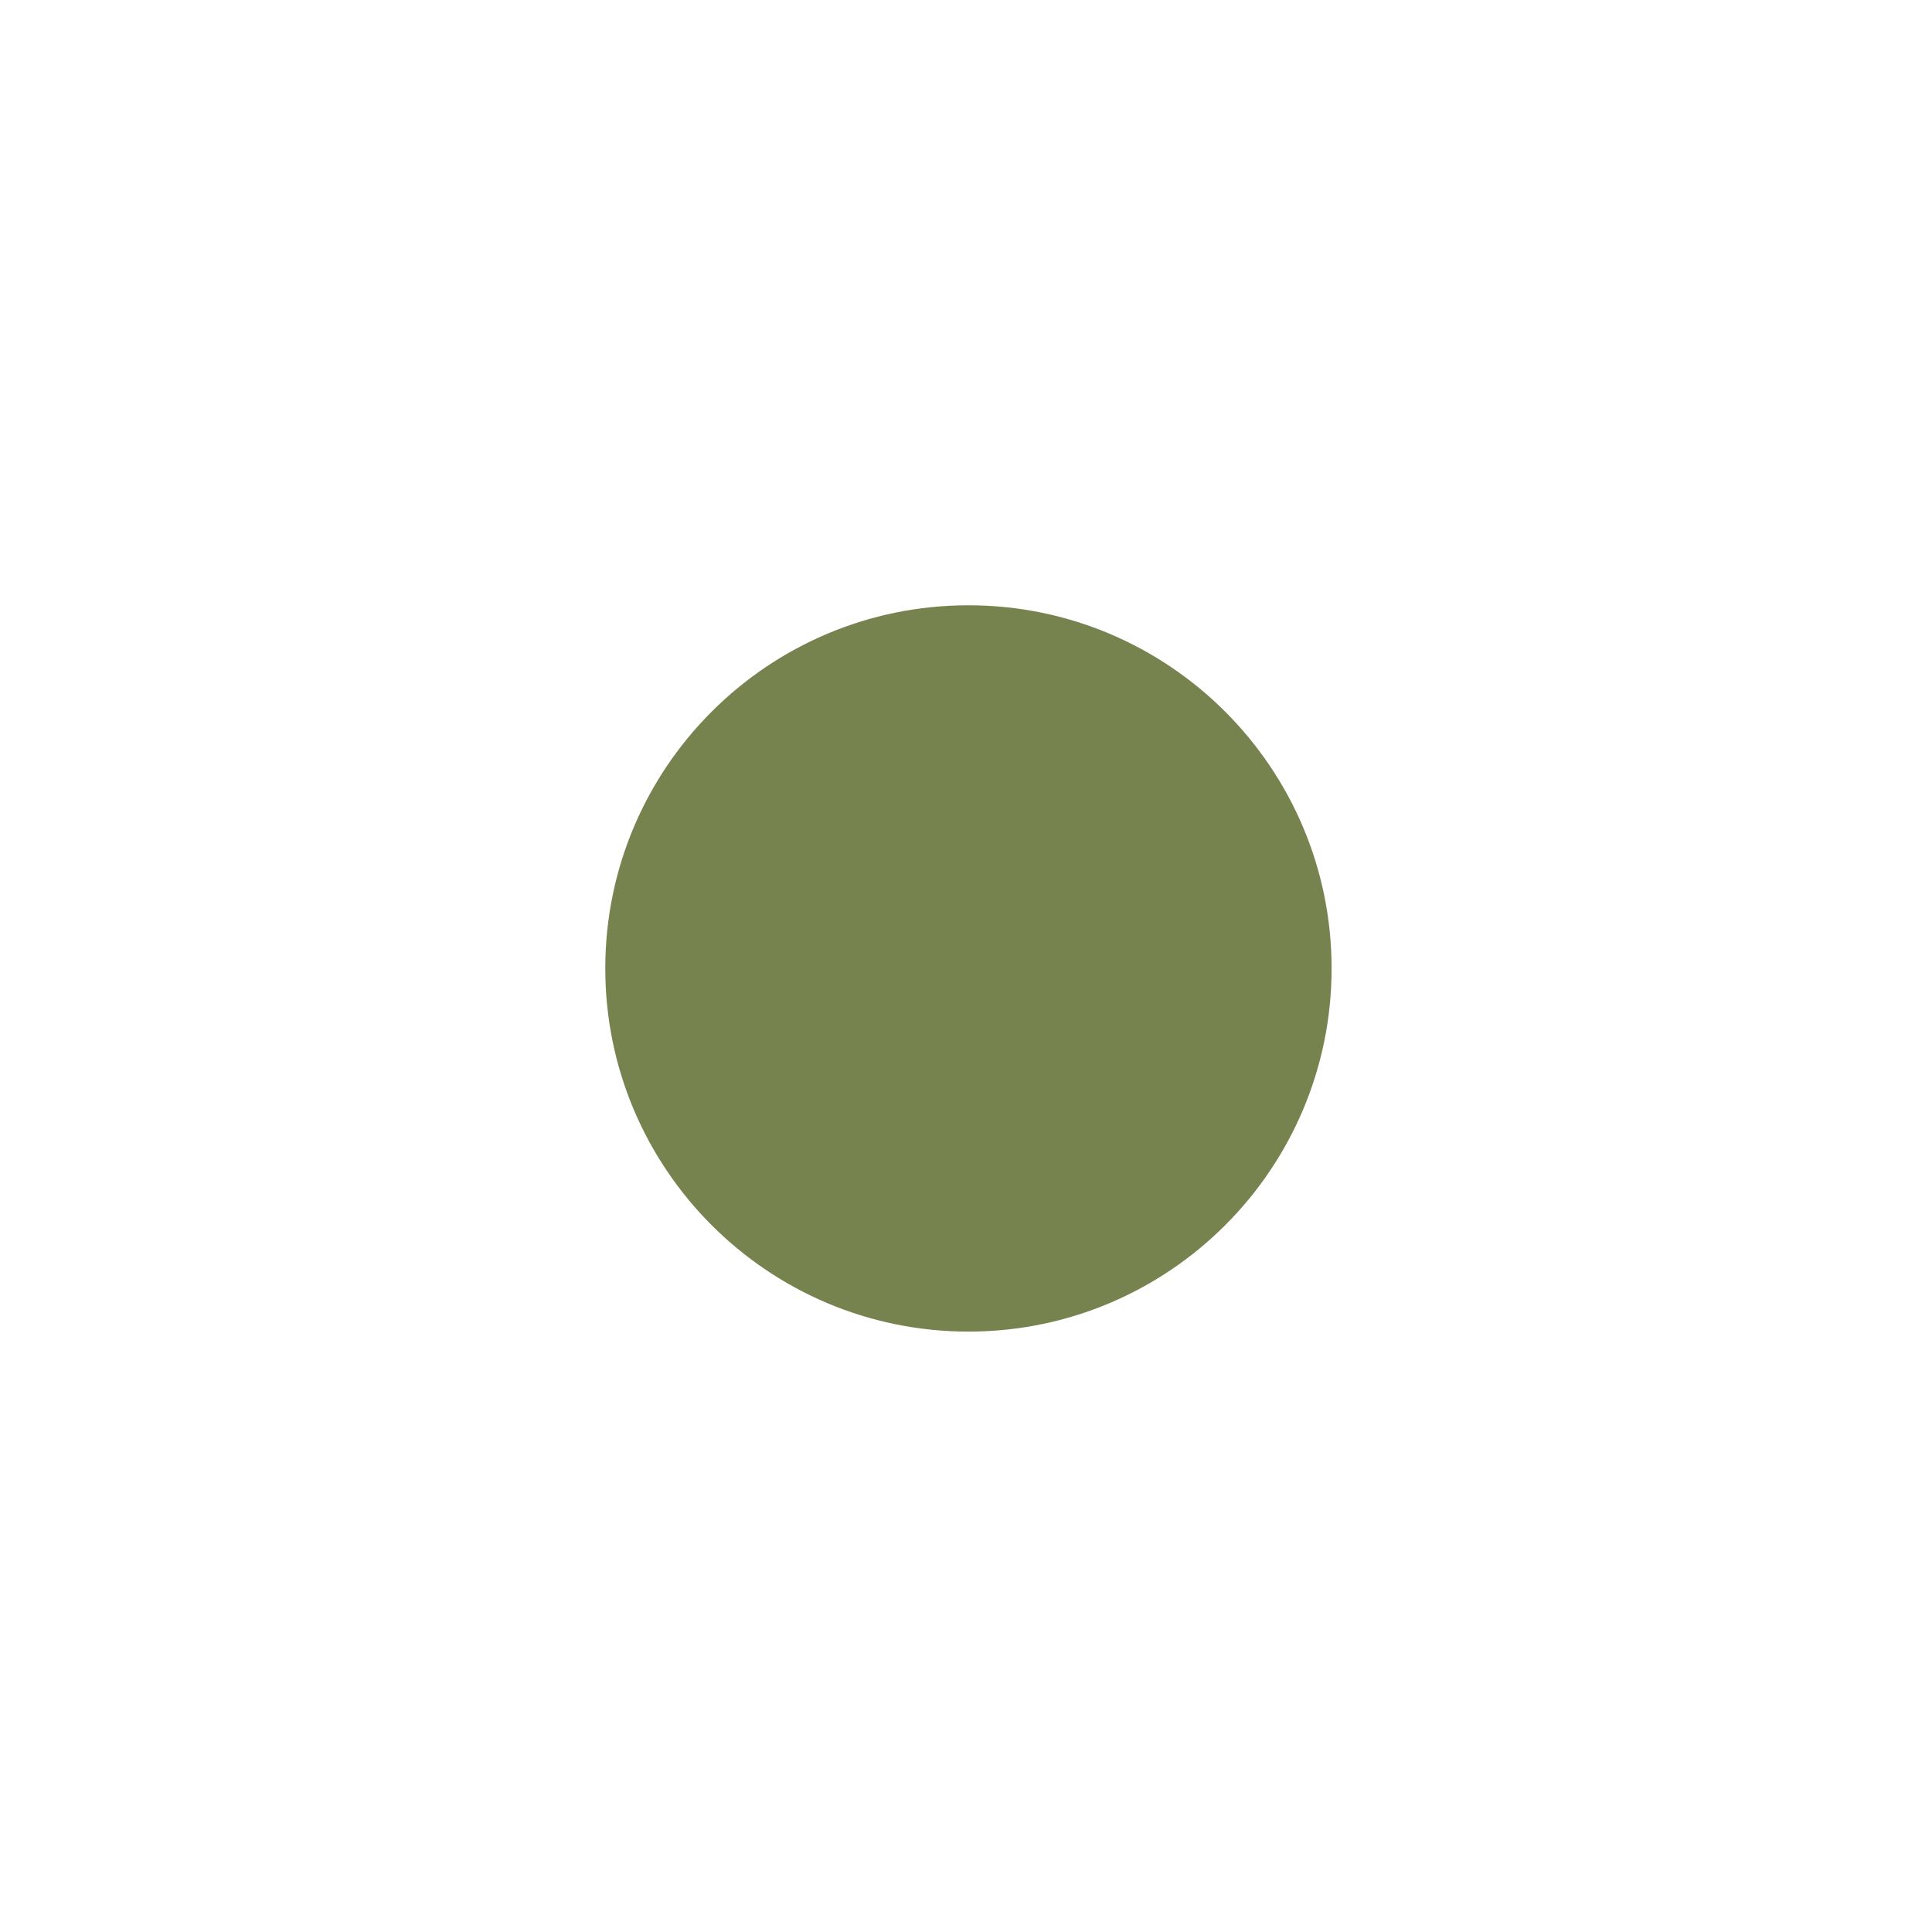
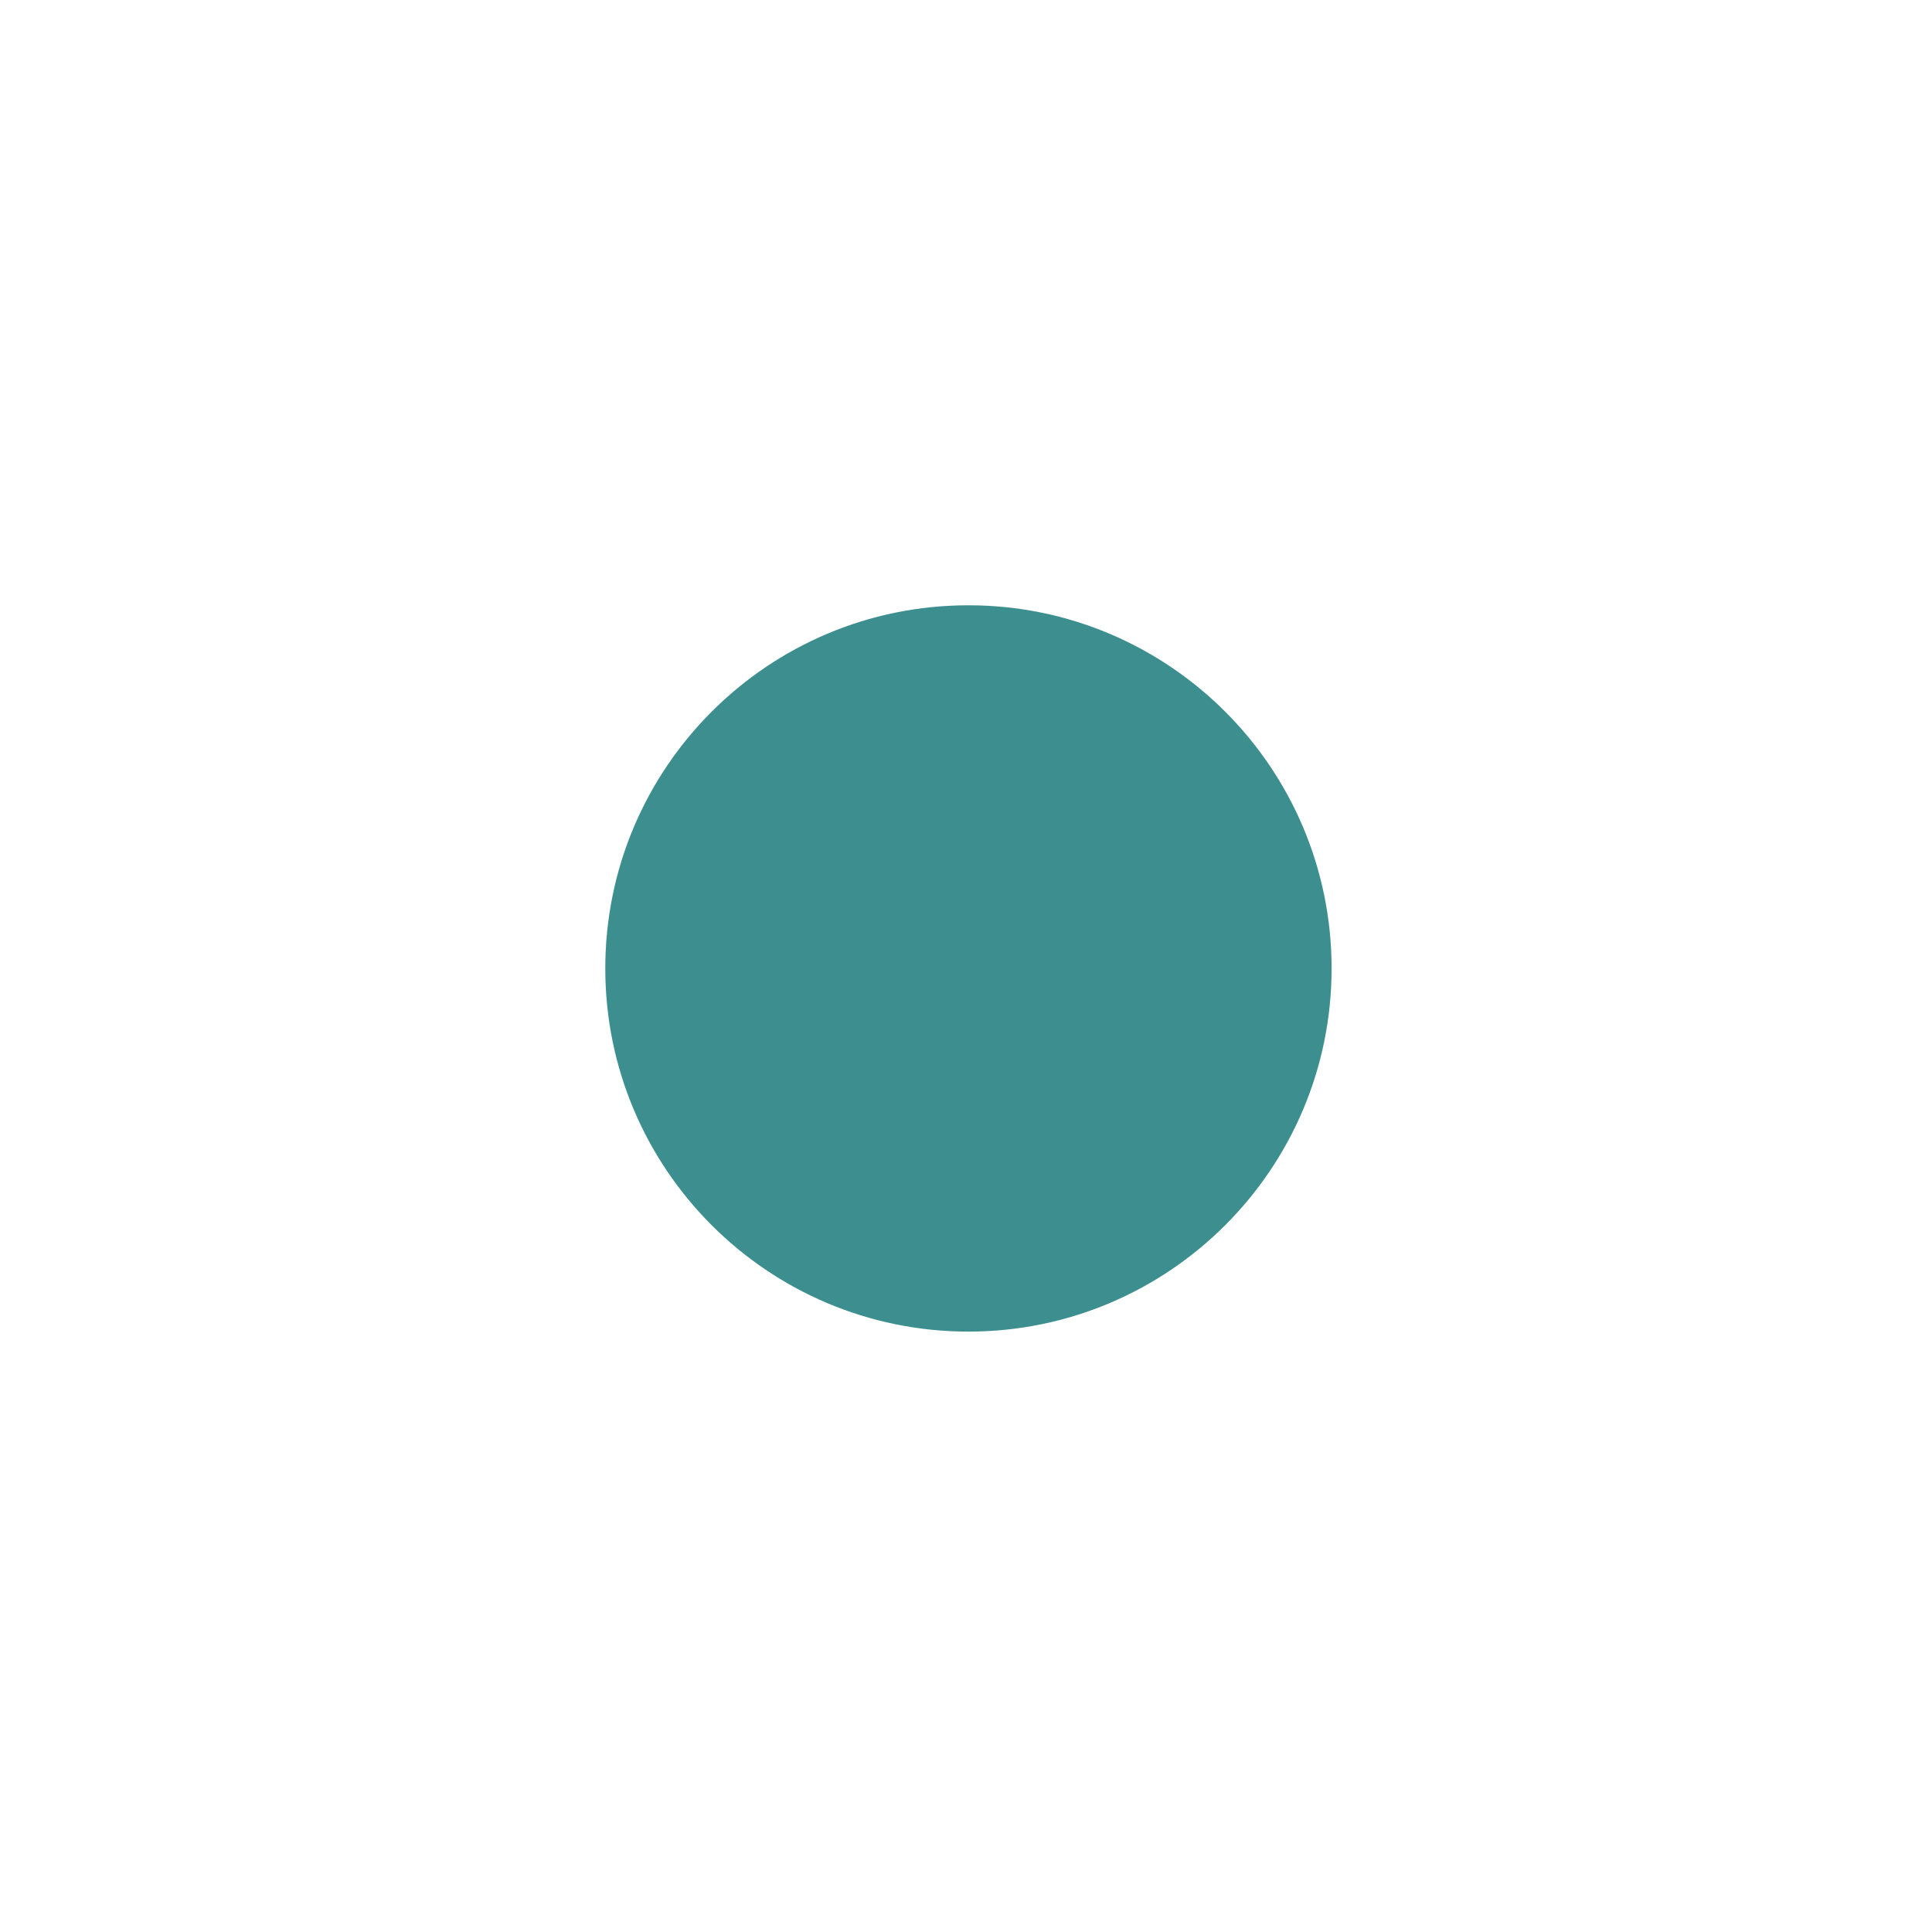
<svg xmlns="http://www.w3.org/2000/svg" width="133pt" height="133pt" viewBox="0 0 133 133" version="1.1">
  <g id="surface1">
-     <path style=" stroke:none;fill-rule:nonzero;fill:#77834e;fill-opacity:1;" d="M 91.668 66.668 C 91.668 80.469 80.469 91.668 66.668 91.668 C 52.863 91.668 41.668 80.469 41.668 66.668 C 41.668 52.863 52.863 41.668 66.668 41.668 C 80.469 41.668 91.668 52.863 91.668 66.668 Z M 91.668 66.668 " />
+     <path style=" stroke:none;fill-rule:nonzero;fill:#3D8F8F;fill-opacity:1;" d="M 91.668 66.668 C 91.668 80.469 80.469 91.668 66.668 91.668 C 52.863 91.668 41.668 80.469 41.668 66.668 C 41.668 52.863 52.863 41.668 66.668 41.668 C 80.469 41.668 91.668 52.863 91.668 66.668 Z M 91.668 66.668 " />
  </g>
</svg>
